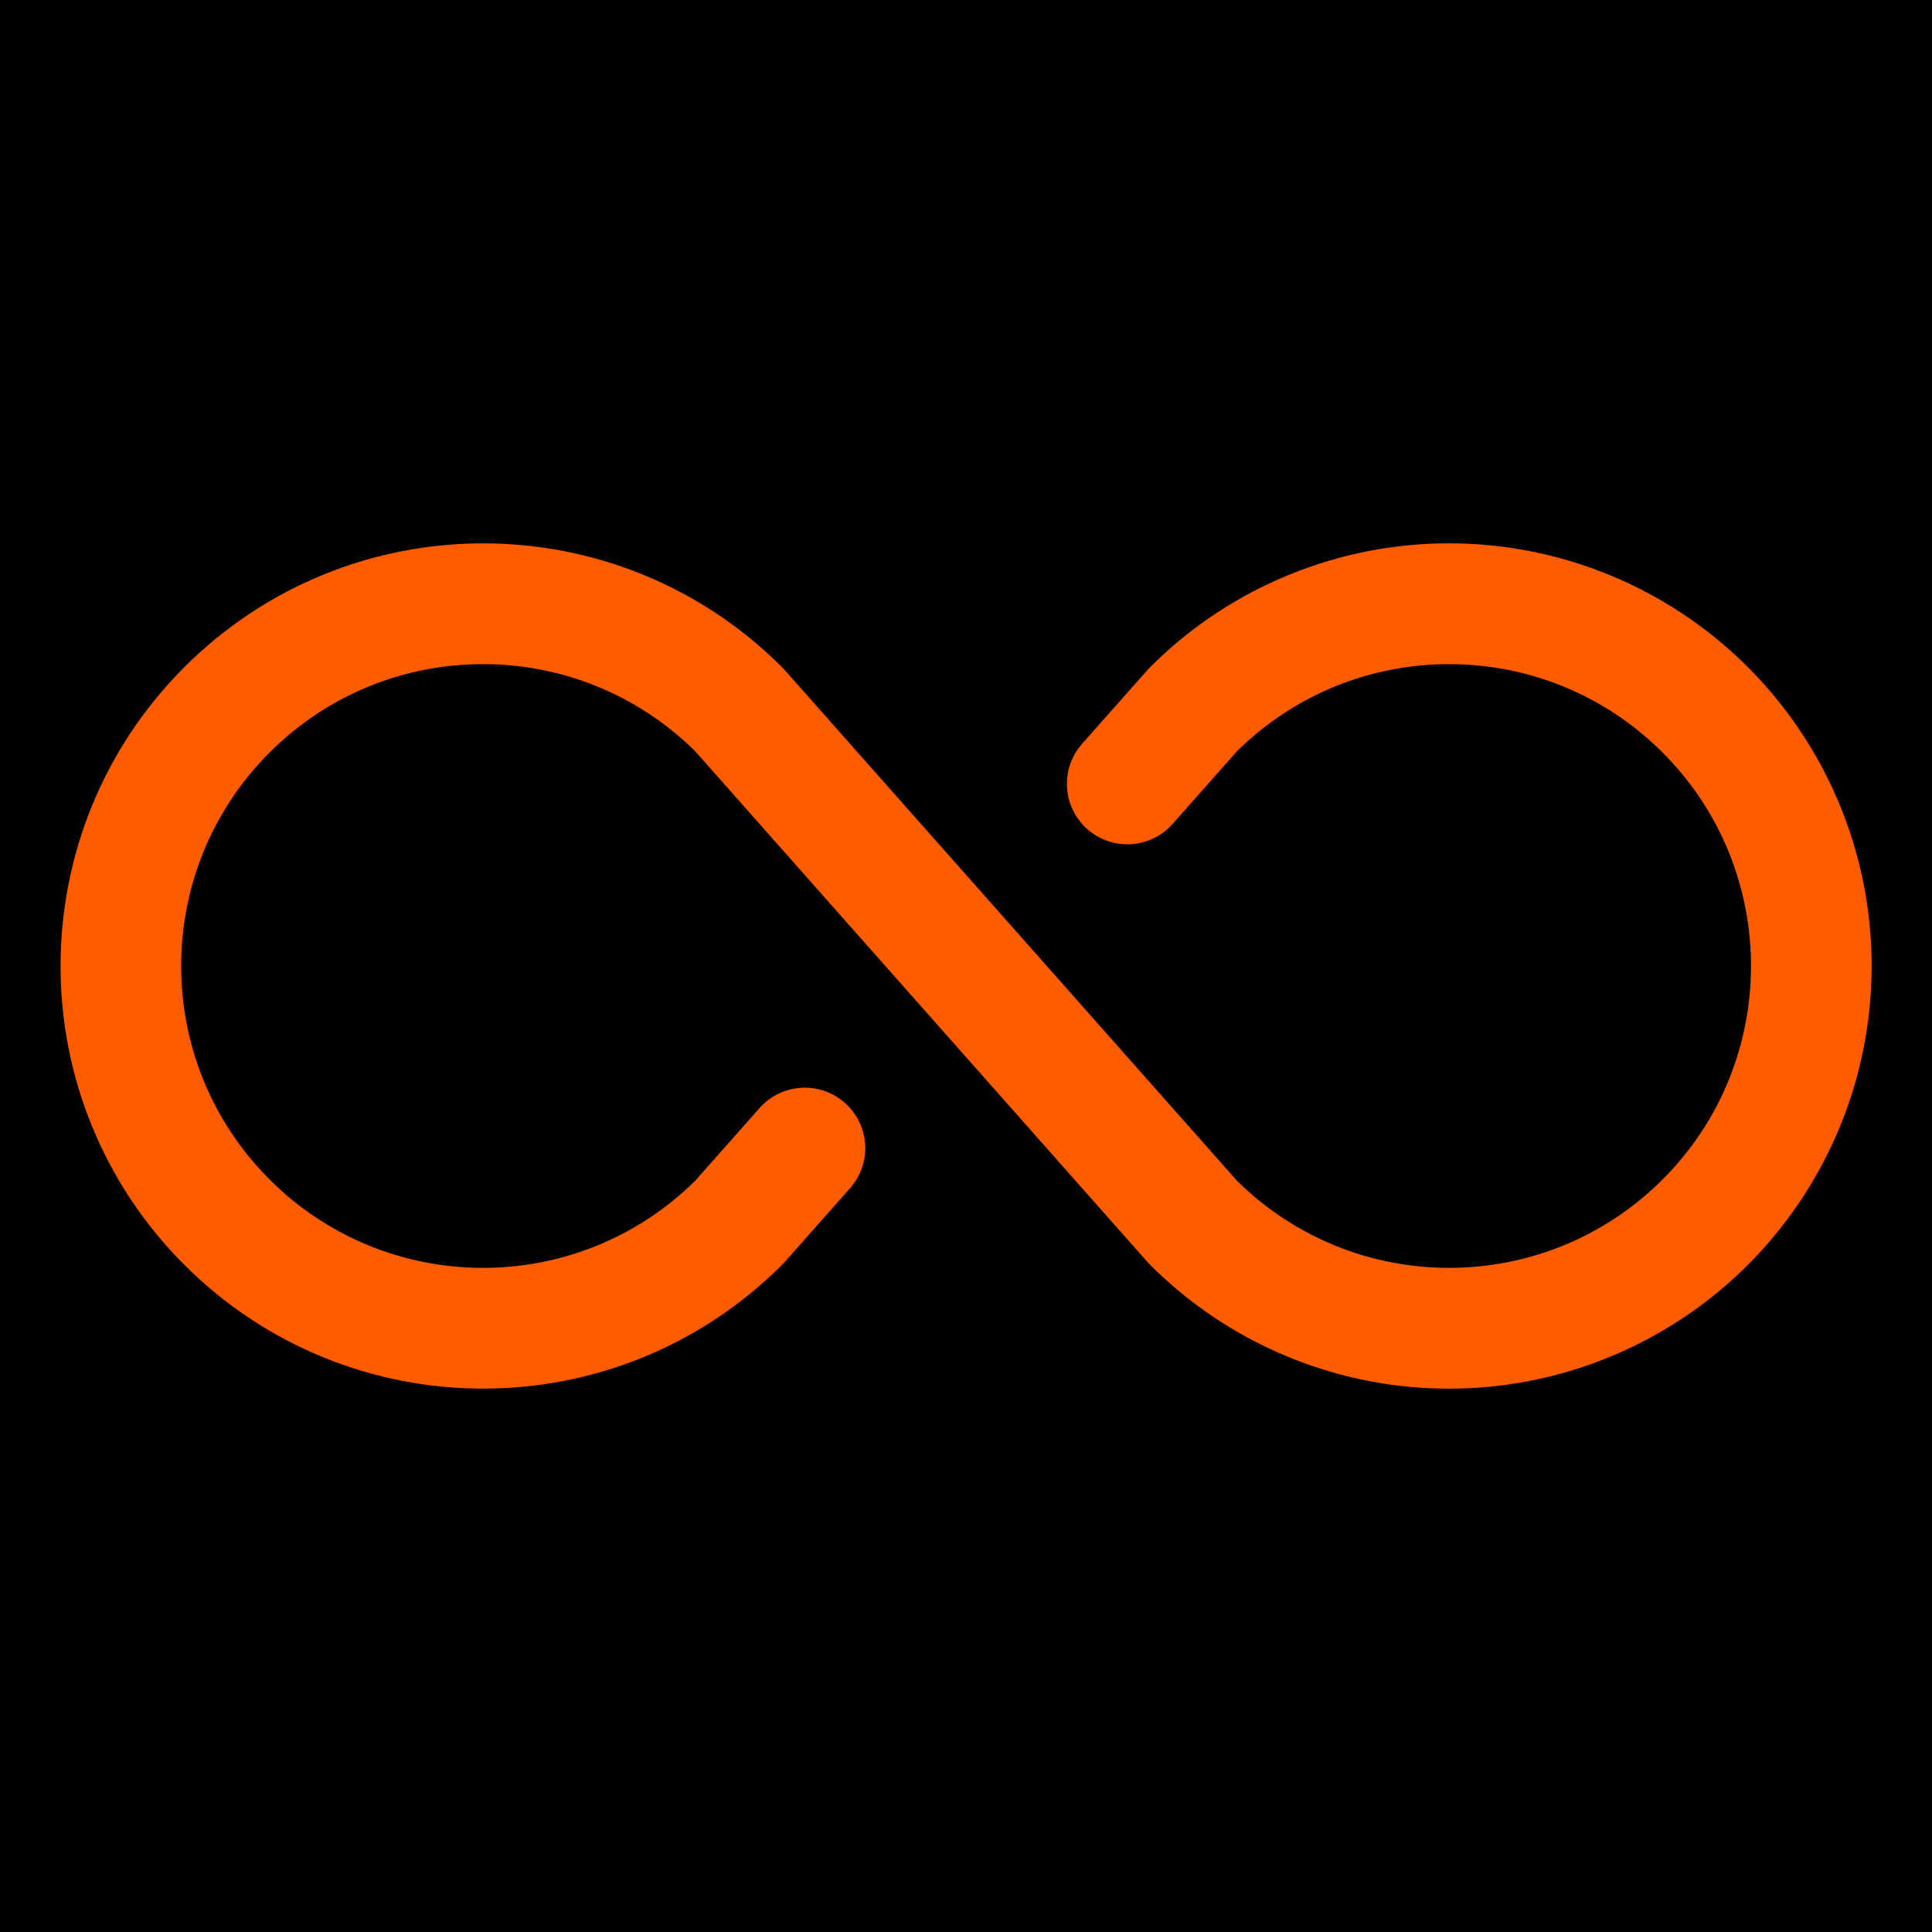
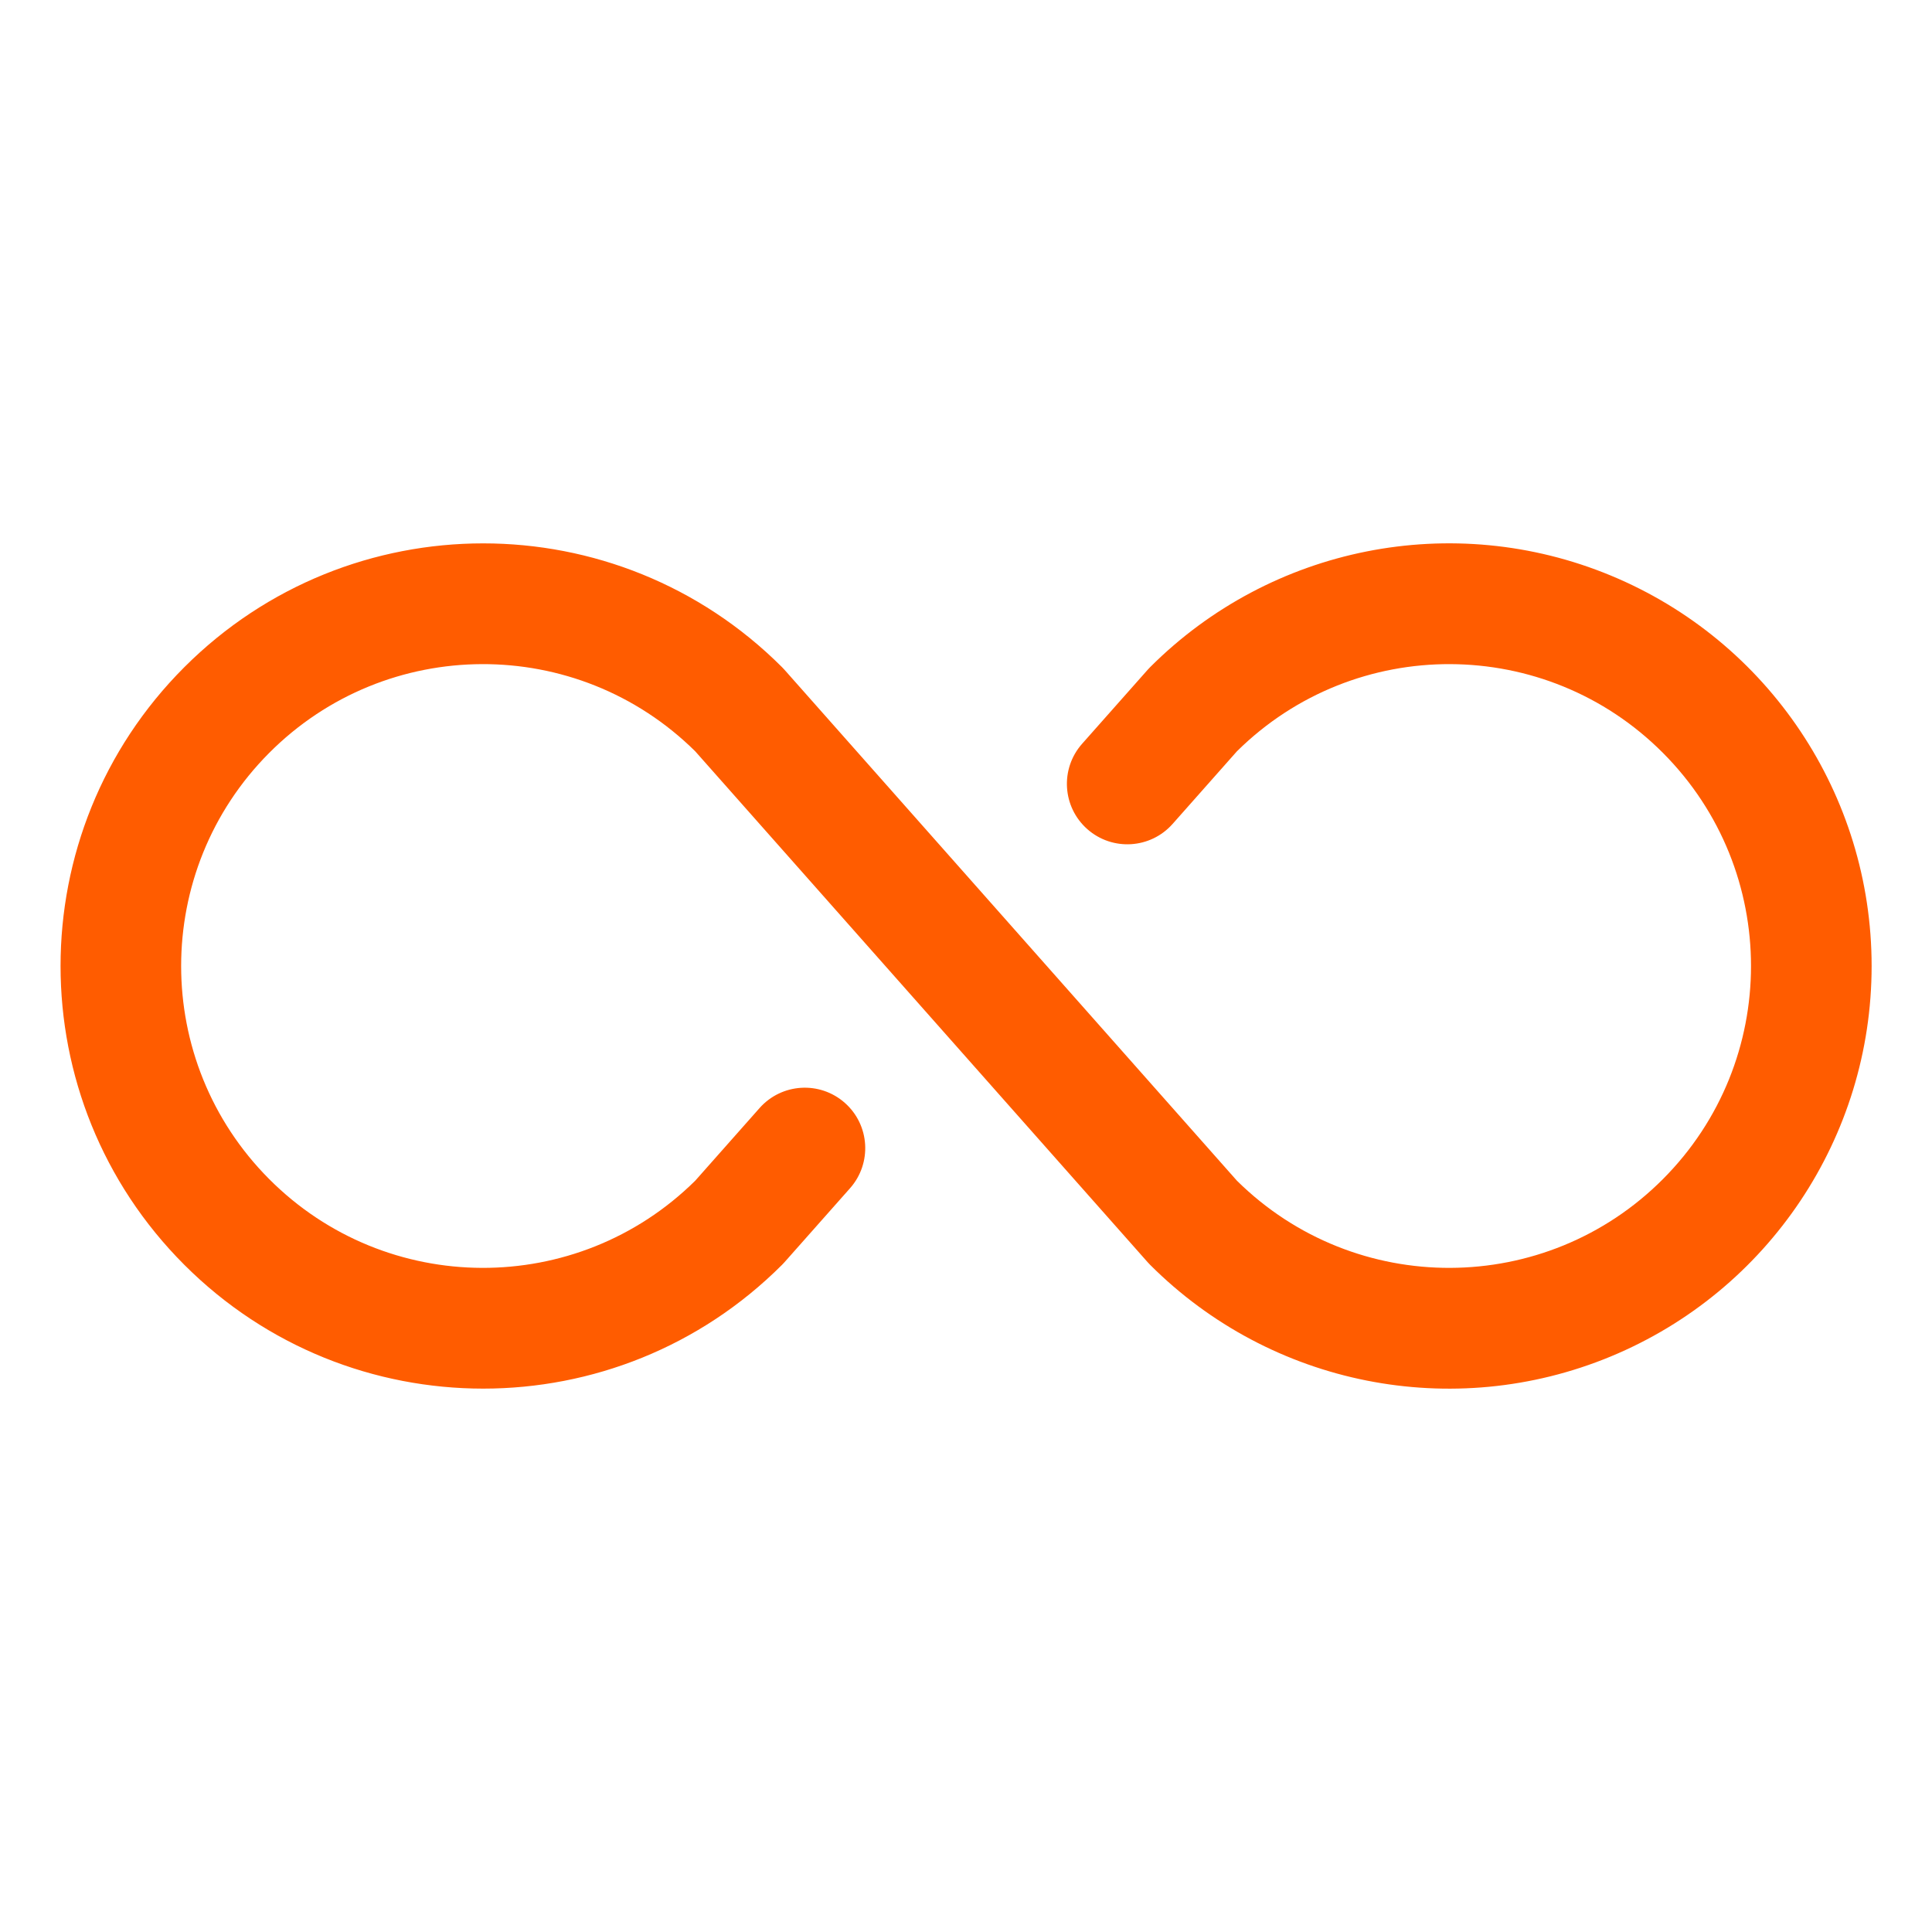
<svg xmlns="http://www.w3.org/2000/svg" viewBox="0 0 256 256" width="256" height="256">
-   <rect width="256" height="256" fill="#000000" />
  <path fill="#FF5C00" d="M248 128a56 56 0 0 1-95.6 39.6l-.33-.35l-59.95-67.7a40 40 0 1 0 0 56.9l8.52-9.62a8 8 0 1 1 12 10.61l-8.69 9.81l-.33.35a56 56 0 1 1 0-79.2l.33.35l59.95 67.7a40 40 0 1 0 0-56.9l-8.52 9.62a8 8 0 1 1-12-10.61l8.69-9.81l.33-.35A56 56 0 0 1 248 128" />
</svg>
